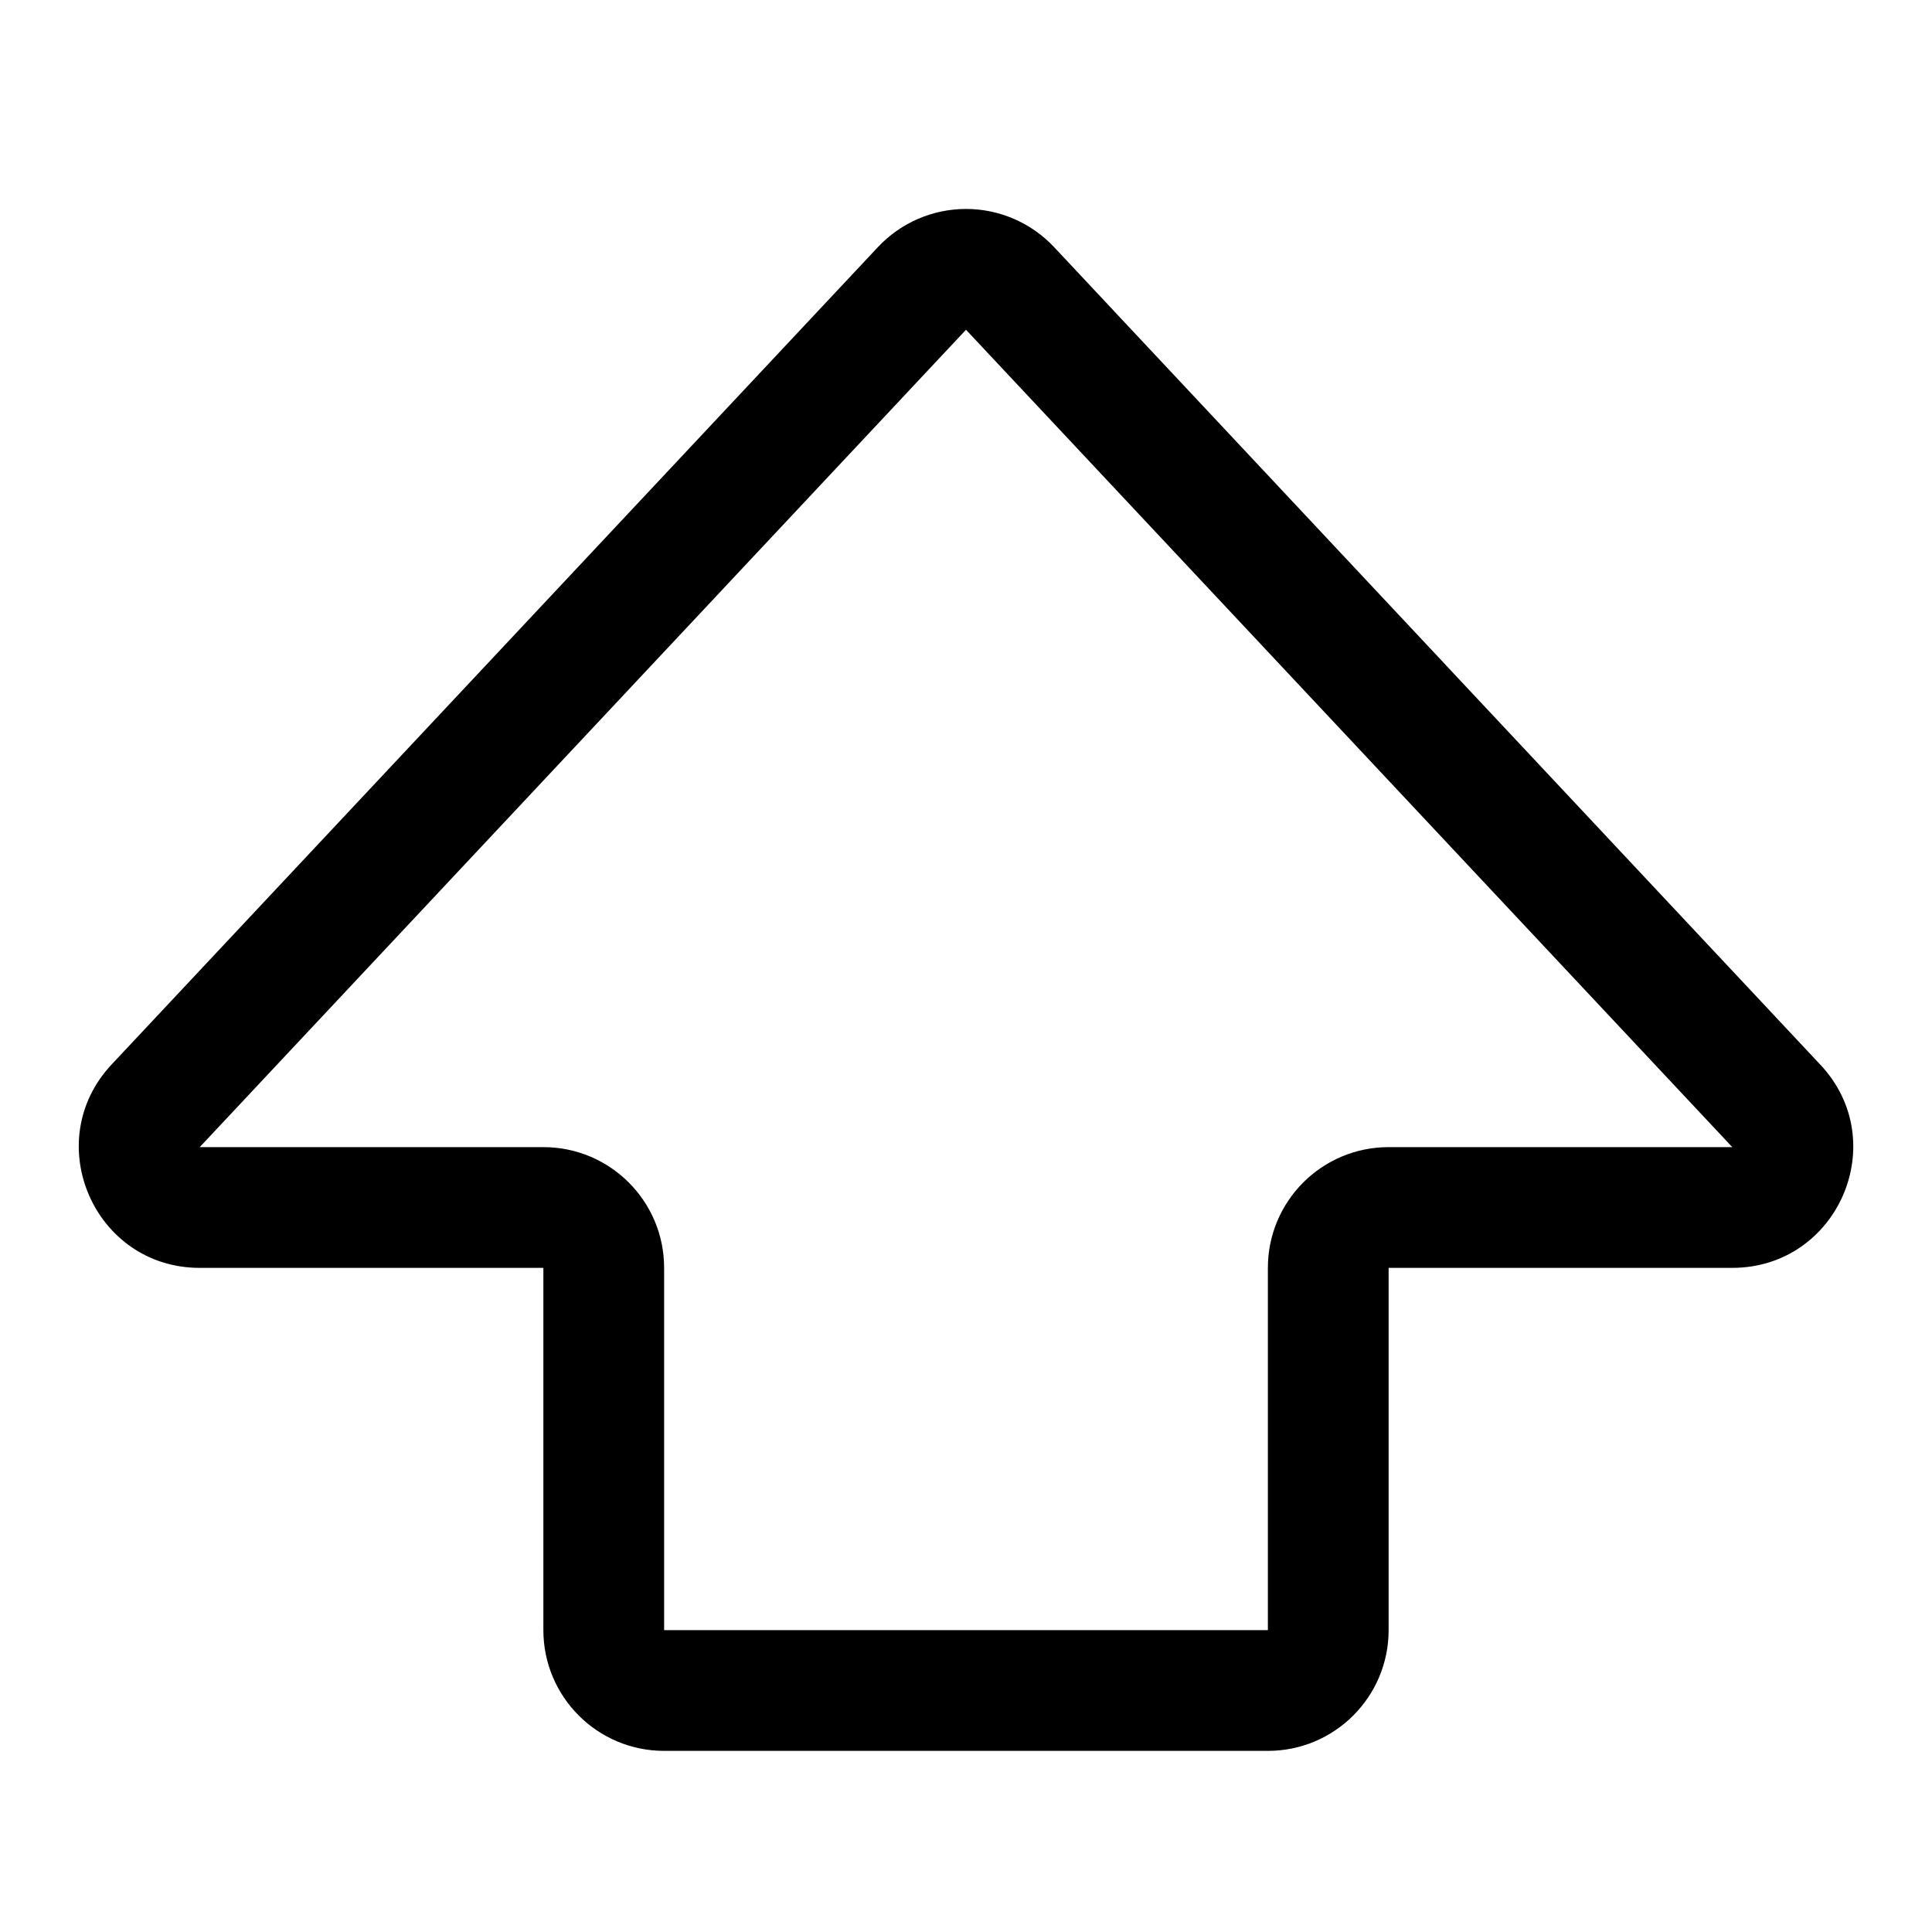
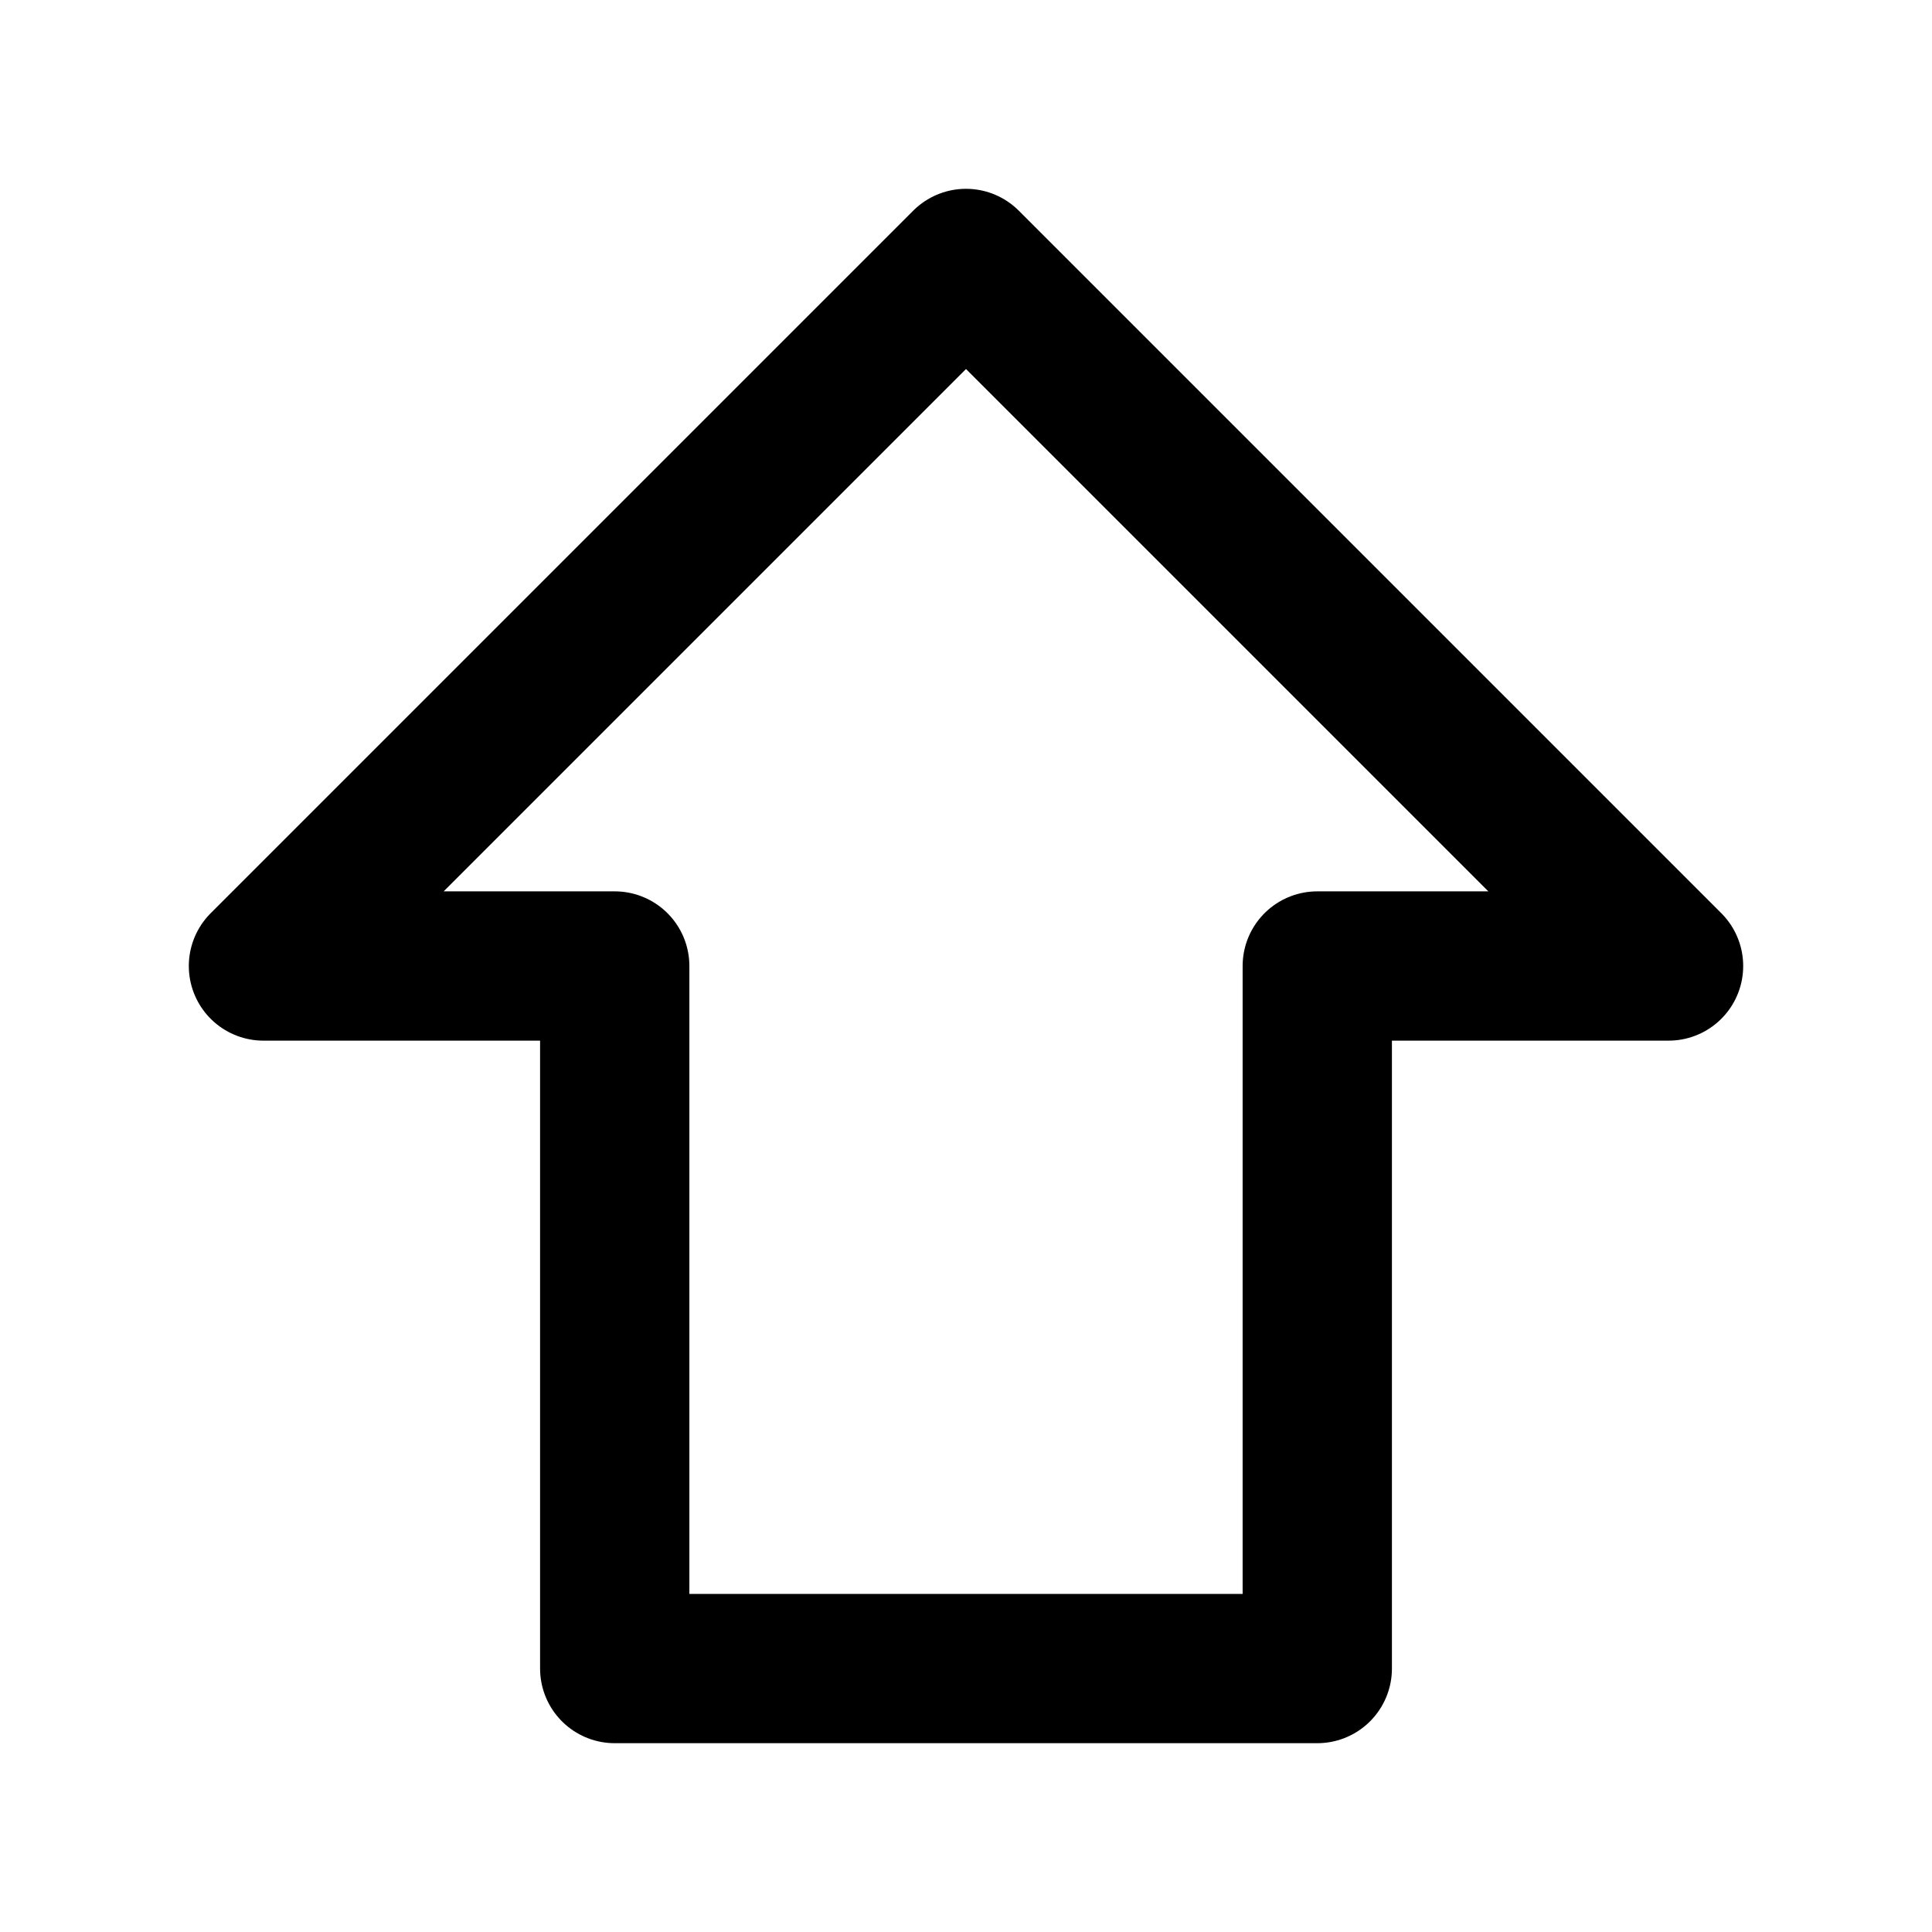
- <svg xmlns="http://www.w3.org/2000/svg" width="16" height="16" fill="currentColor" class="bi bi-shift" viewBox="0 0 16 16">
-   <path d="M7.27 2.047a1 1 0 0 1 1.46 0l6.345 6.77c.6.638.146 1.683-.73 1.683H11.5v3a1 1 0 0 1-1 1h-5a1 1 0 0 1-1-1v-3H1.654C.78 10.5.326 9.455.924 8.816zM14.346 9.5 8 2.731 1.654 9.5H4.5a1 1 0 0 1 1 1v3h5v-3a1 1 0 0 1 1-1z" />
+ <svg xmlns="http://www.w3.org/2000/svg" viewBox="0 0 22 22" fill="none" stroke-linecap="round" stroke-linejoin="round">
+   <path d="M11 3 L19 11 H15 V19 H7 V11 H3 Z" fill="none" stroke="currentColor" stroke-width="1.7" />
</svg>
